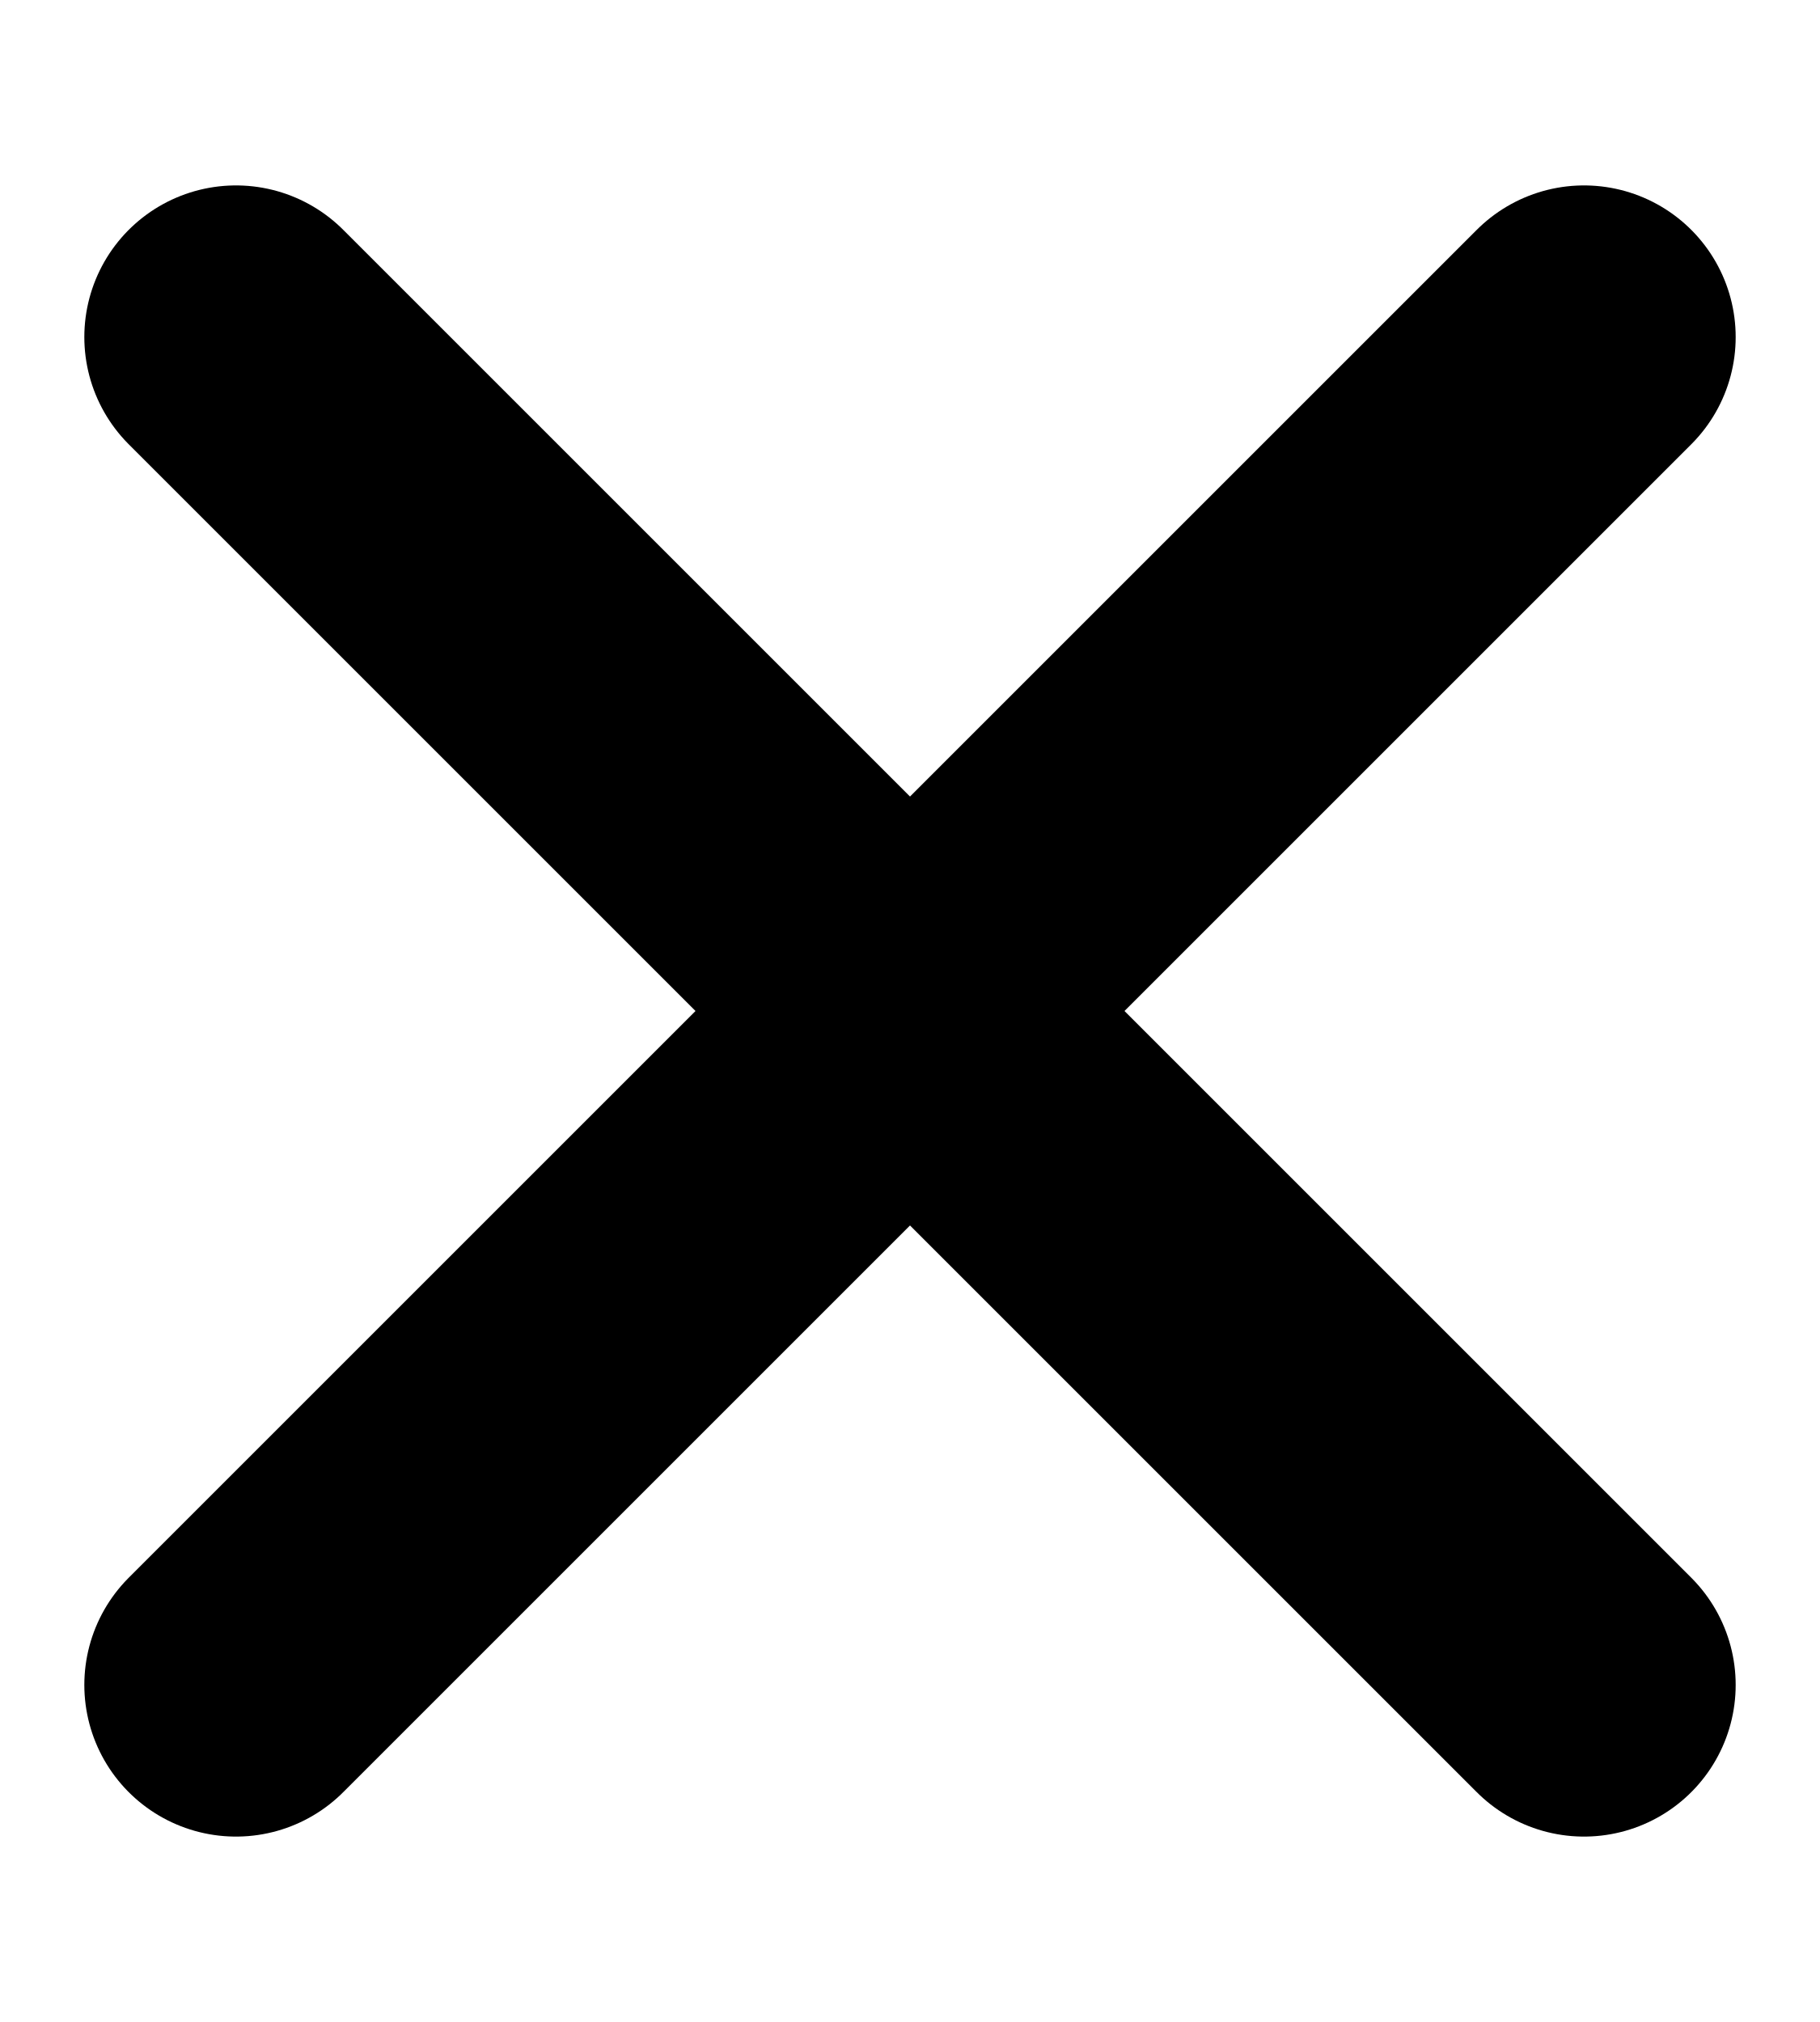
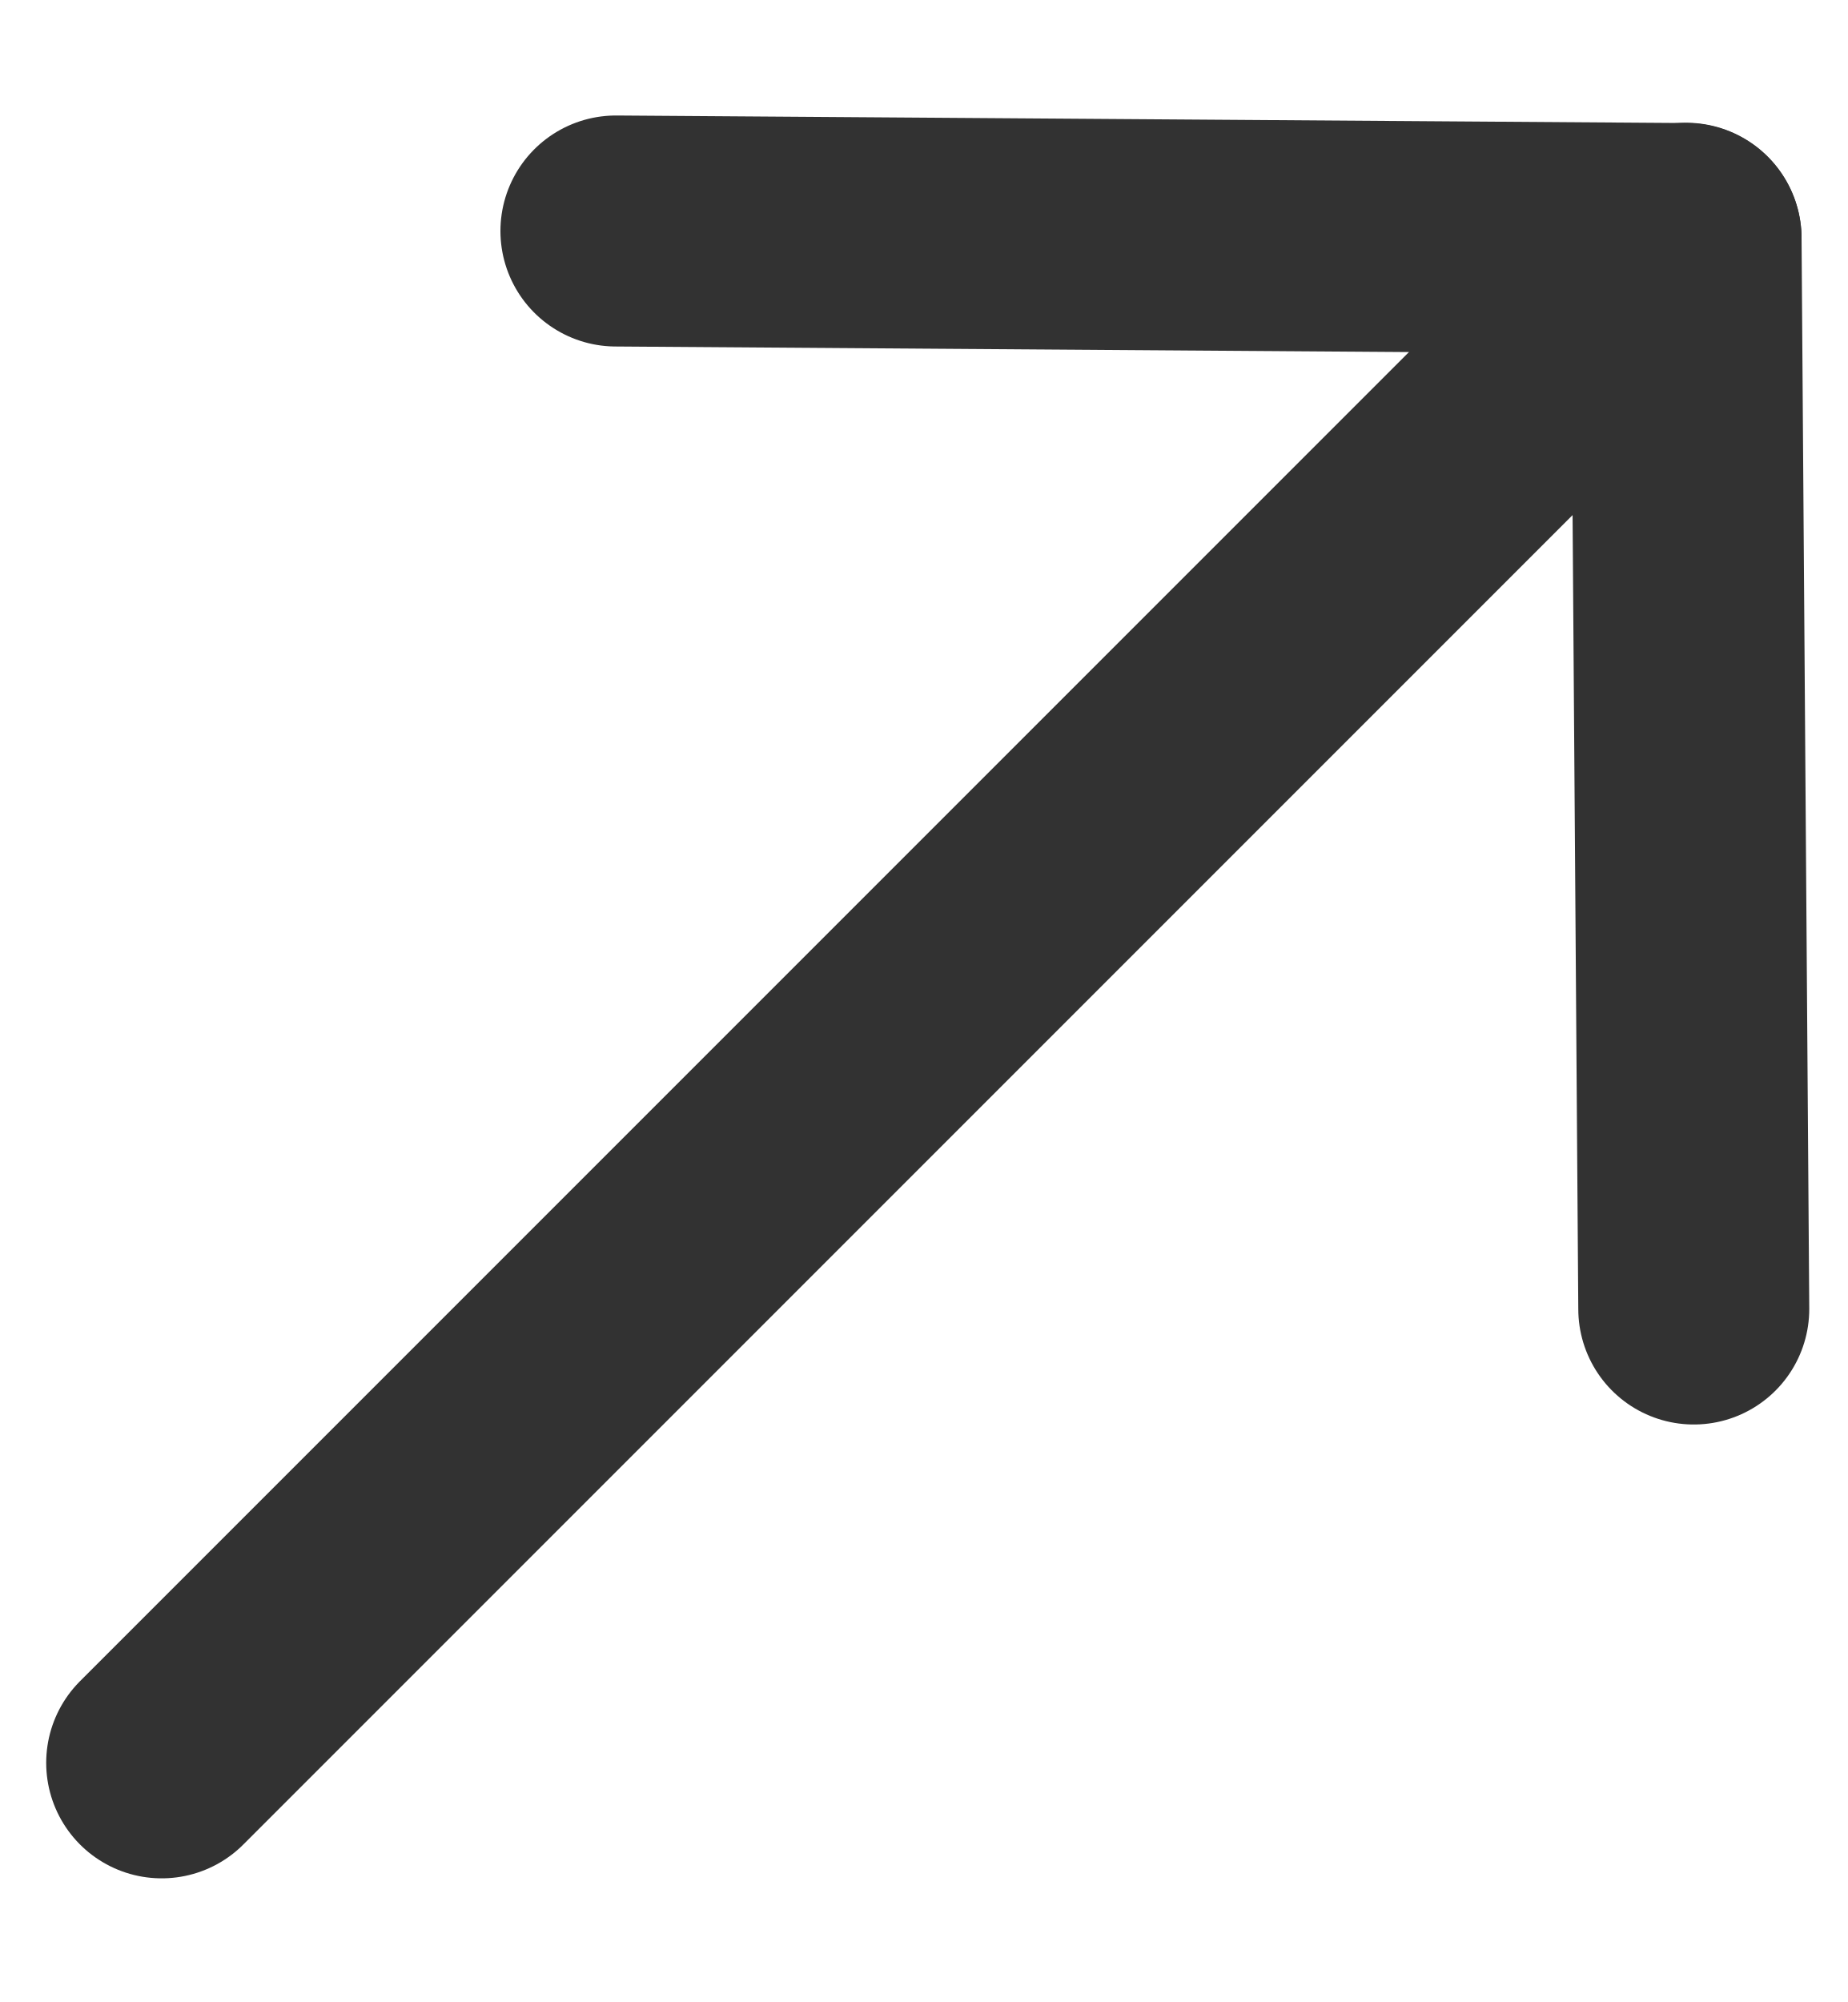
- <svg xmlns="http://www.w3.org/2000/svg" width="9" height="10" viewBox="0 0 9 10" fill="none">
-   <path d="M1.167 1.667L7.833 8.333" stroke="black" stroke-width="1.5" stroke-linecap="round" stroke-linejoin="round" />
-   <path d="M1.167 8.333L7.833 1.667" stroke="black" stroke-width="1.5" stroke-linecap="round" stroke-linejoin="round" />
+ <svg xmlns="http://www.w3.org/2000/svg" width="12" height="13" viewBox="0 0 12 13" fill="none">
+   <path d="M10.95 1.547L1.05 11.447" stroke="#323232" stroke-width="1.5" stroke-linecap="round" stroke-linejoin="round" />
+   <path d="M4 1.5L10.95 1.549L11 8.5" stroke="#323232" stroke-width="1.5" stroke-linecap="round" stroke-linejoin="round" />
</svg>
